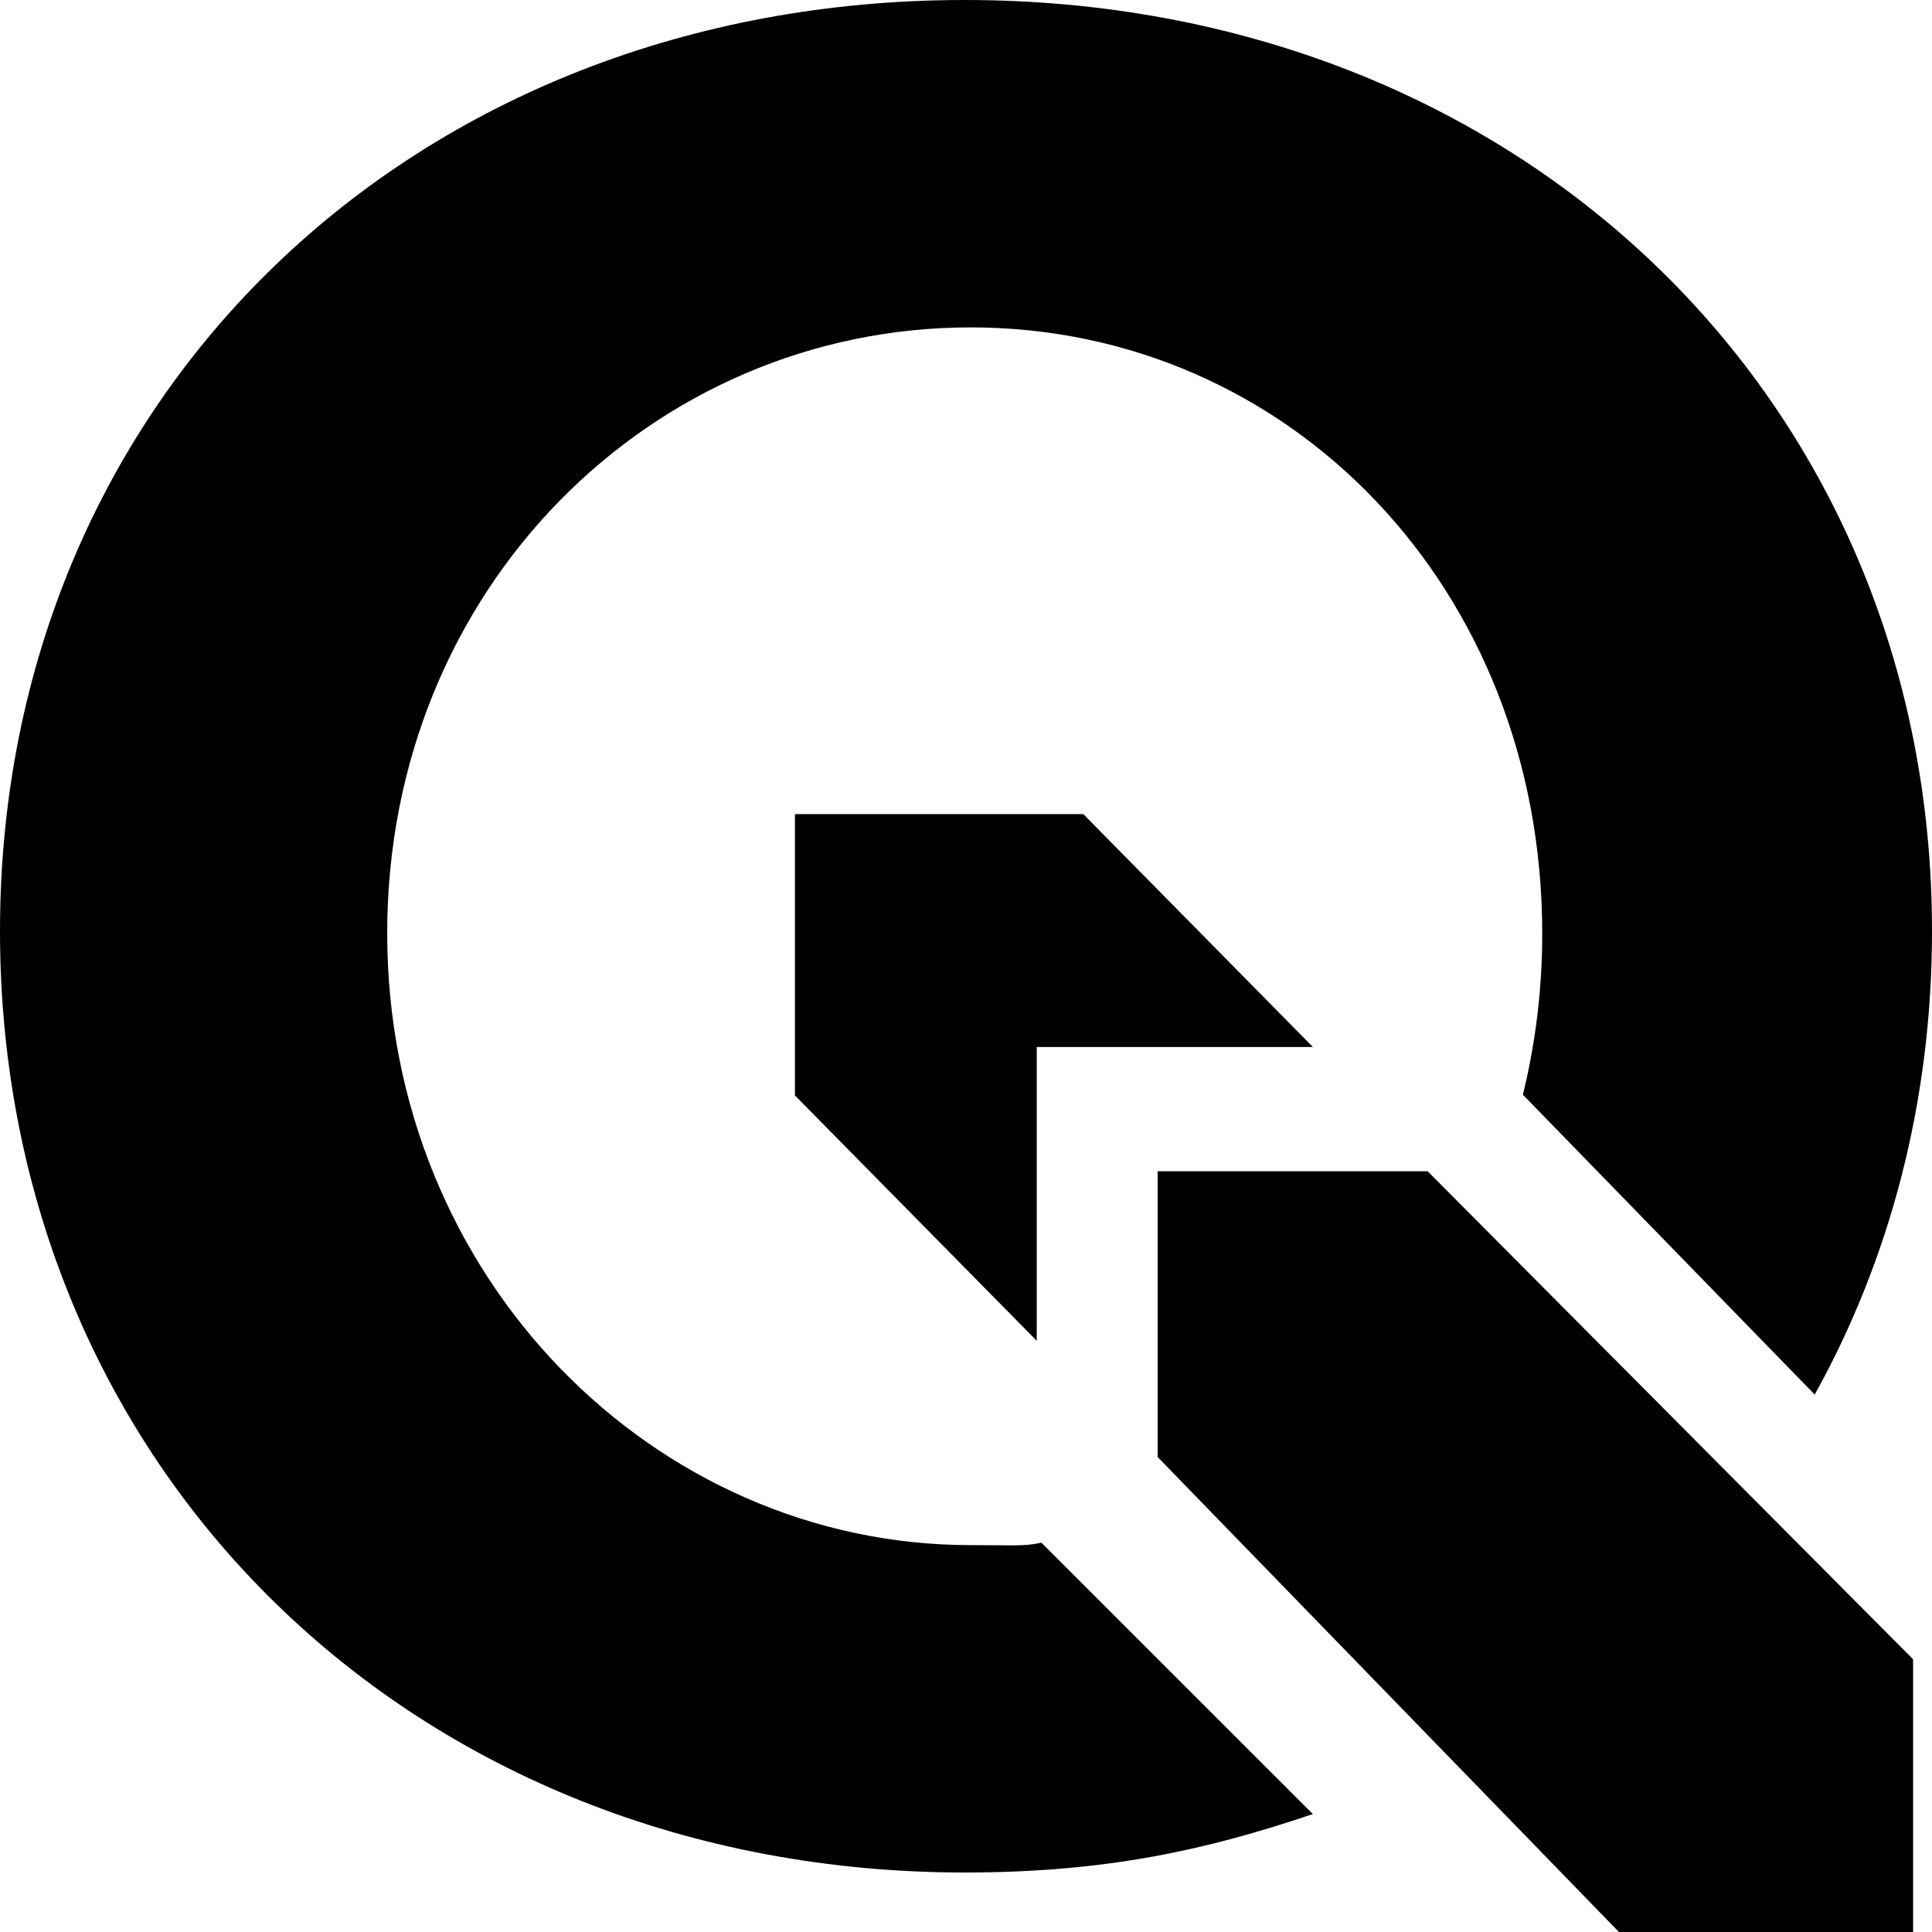
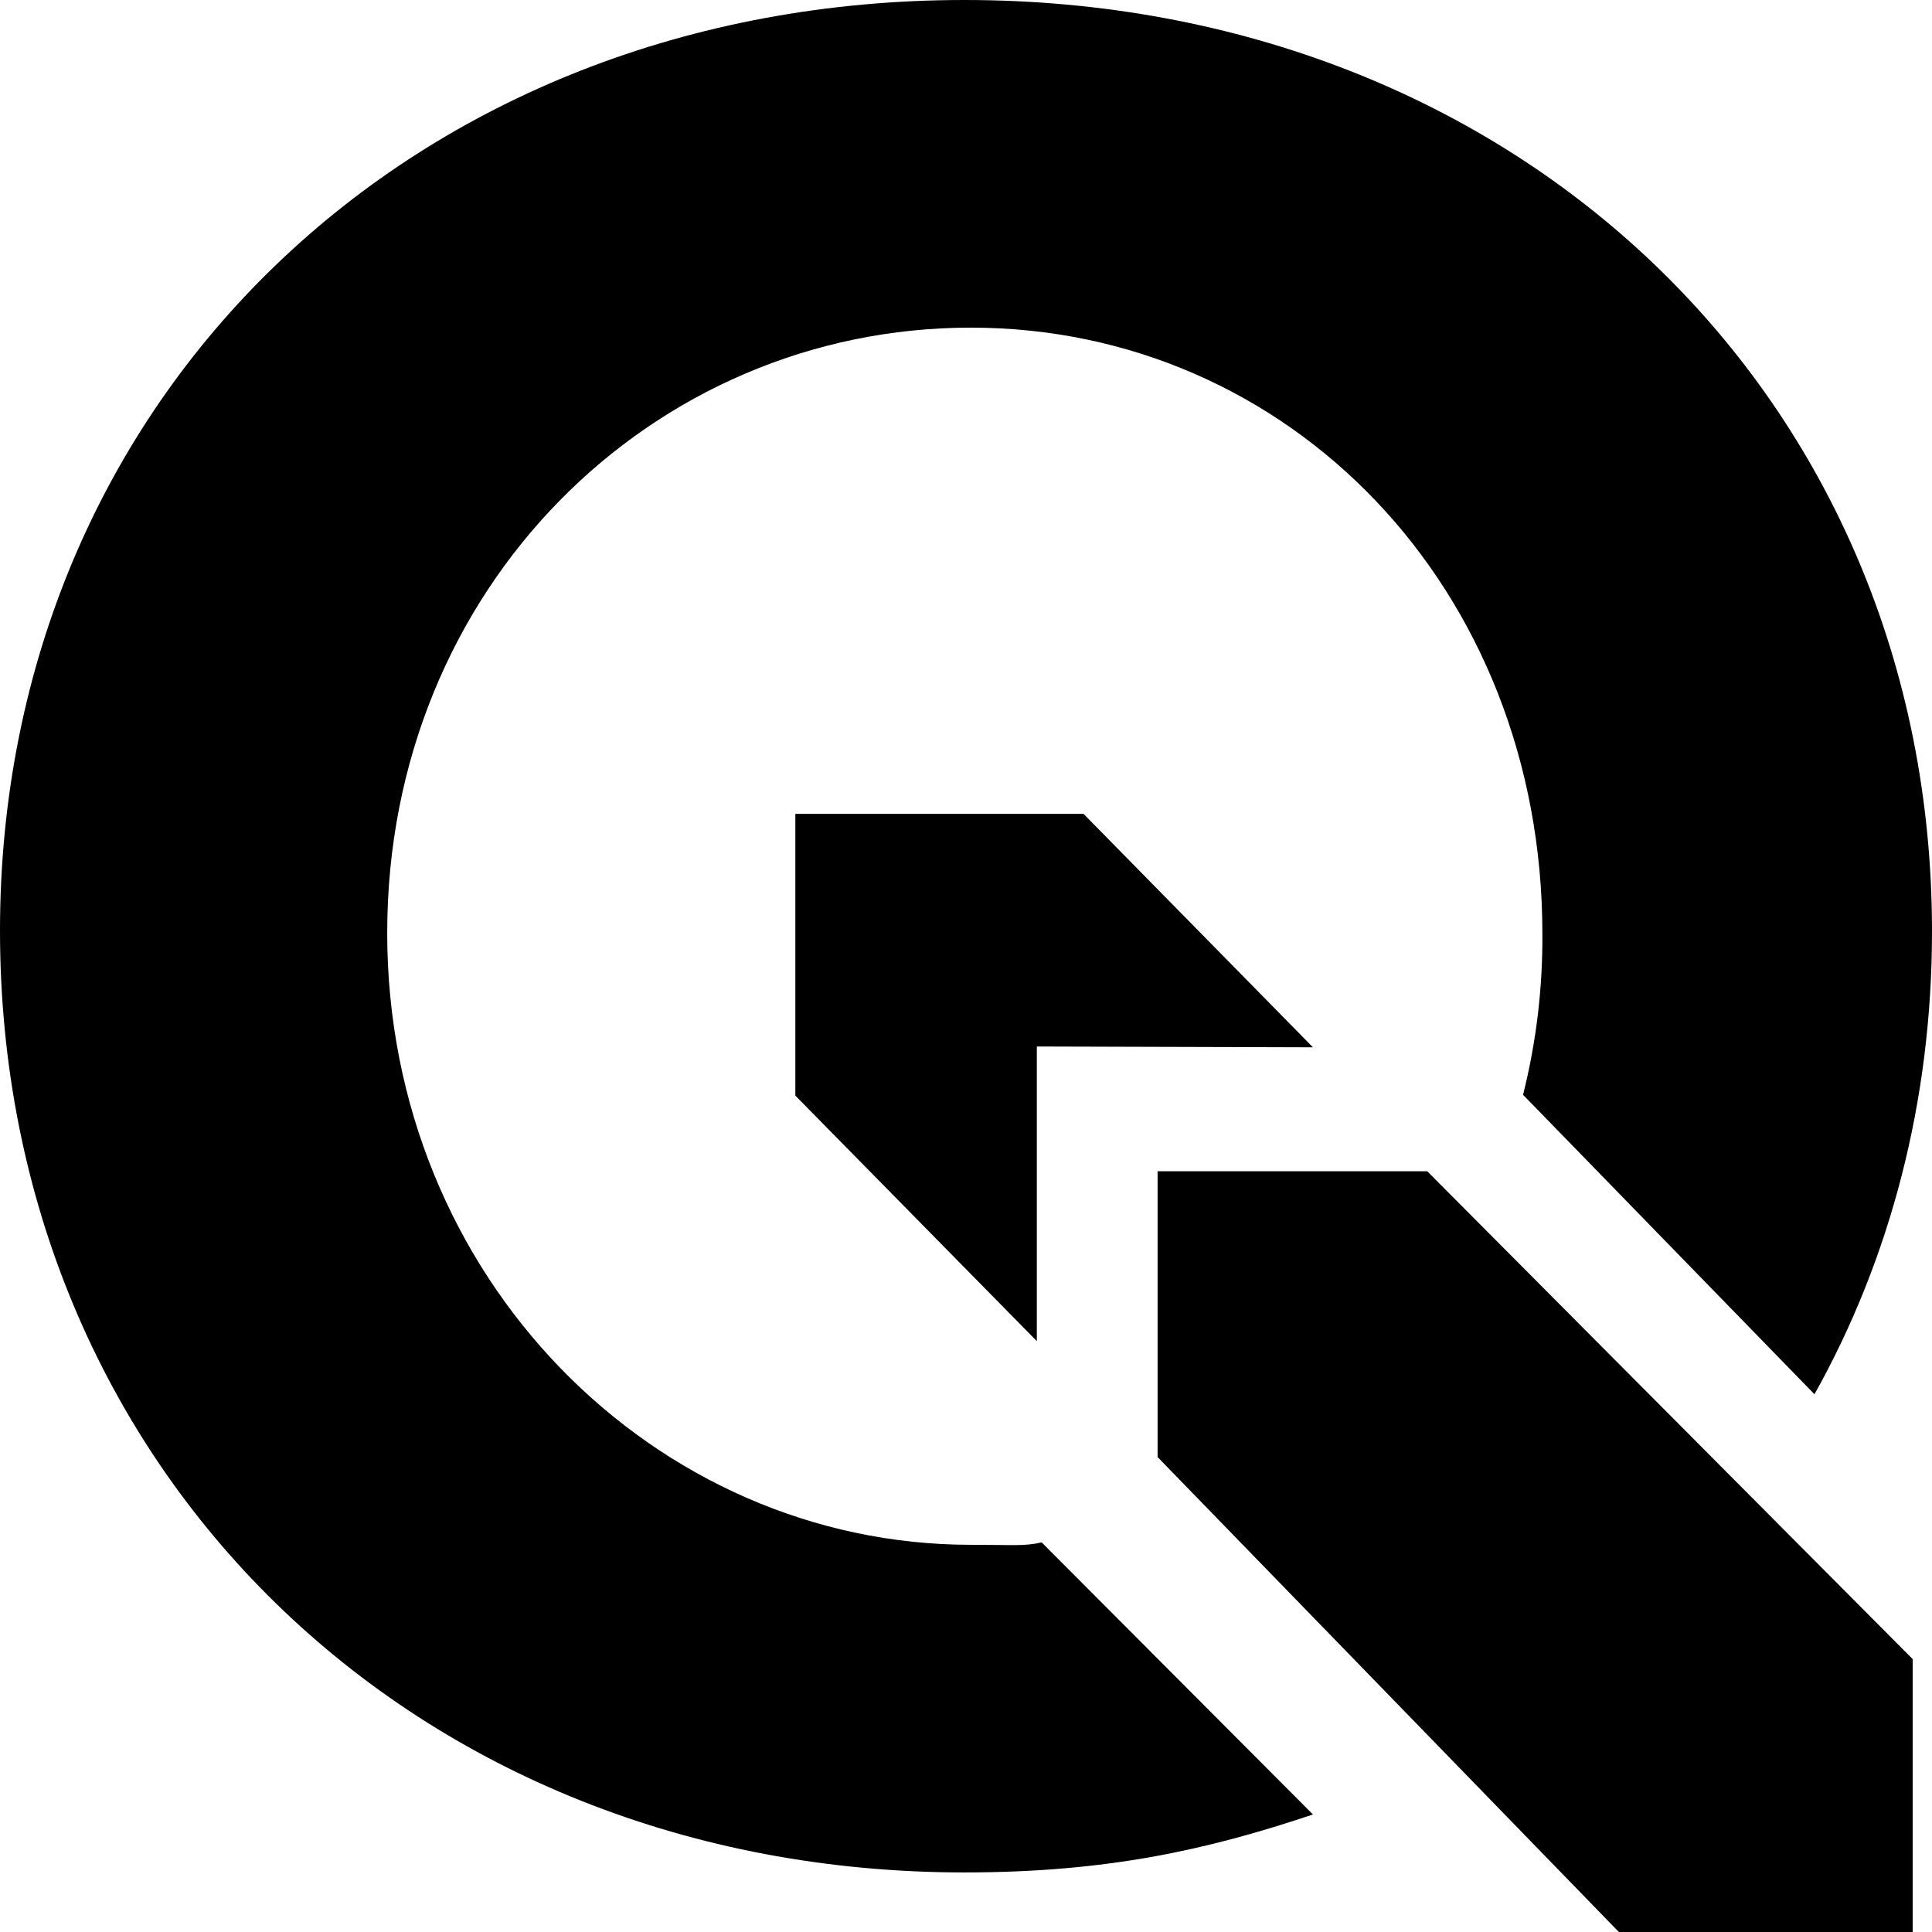
- <svg xmlns="http://www.w3.org/2000/svg" role="img" viewBox="0 0 24 24">
-   <path d="M12.879 13.006v3.65l-3.004-3.048v-3.495h3.582l2.852 2.893h-3.43zm10.886 7.606V24h-3.654l-5.73-5.9v-3.55h3.354l6.03 6.062zm-10.828-1.448l3.372 3.371c-1.309.442-2.557.726-4.325.726C5.136 23.26 0 18.243 0 11.565 0 4.92 5.136 0 11.984 0 18.864 0 24 4.952 24 11.565c0 2.12-.523 4.076-1.457 5.759l-3.625-3.725a8.393 8.393 0 0 0 .24-2.005c0-4.291-3.148-7.527-7.1-7.527-3.954 0-7.248 3.236-7.248 7.527s3.33 7.6 7.247 7.6c.548 0 .661.017.88-.03z" />
+ <svg xmlns="http://www.w3.org/2000/svg" viewBox="0 0 24 24">
+   <path d="M12.88 13v3.66l-3-3.05v-3.5h3.58l2.85 2.9zm10.88 7.61V24h-3.65l-5.73-5.9v-3.55h3.35zm-10.82-1.45 3.37 3.38c-1.31.44-2.56.72-4.33.72C5.14 23.26 0 18.24 0 11.56 0 4.93 5.14 0 11.98 0 18.86 0 24 4.95 24 11.57c0 2.11-.52 4.07-1.46 5.75l-3.62-3.72a8 8 0 0 0 .24-2c0-4.3-3.15-7.53-7.1-7.53-3.96 0-7.25 3.23-7.25 7.52s3.33 7.6 7.25 7.6c.54 0 .66.02.88-.03" />
</svg>
